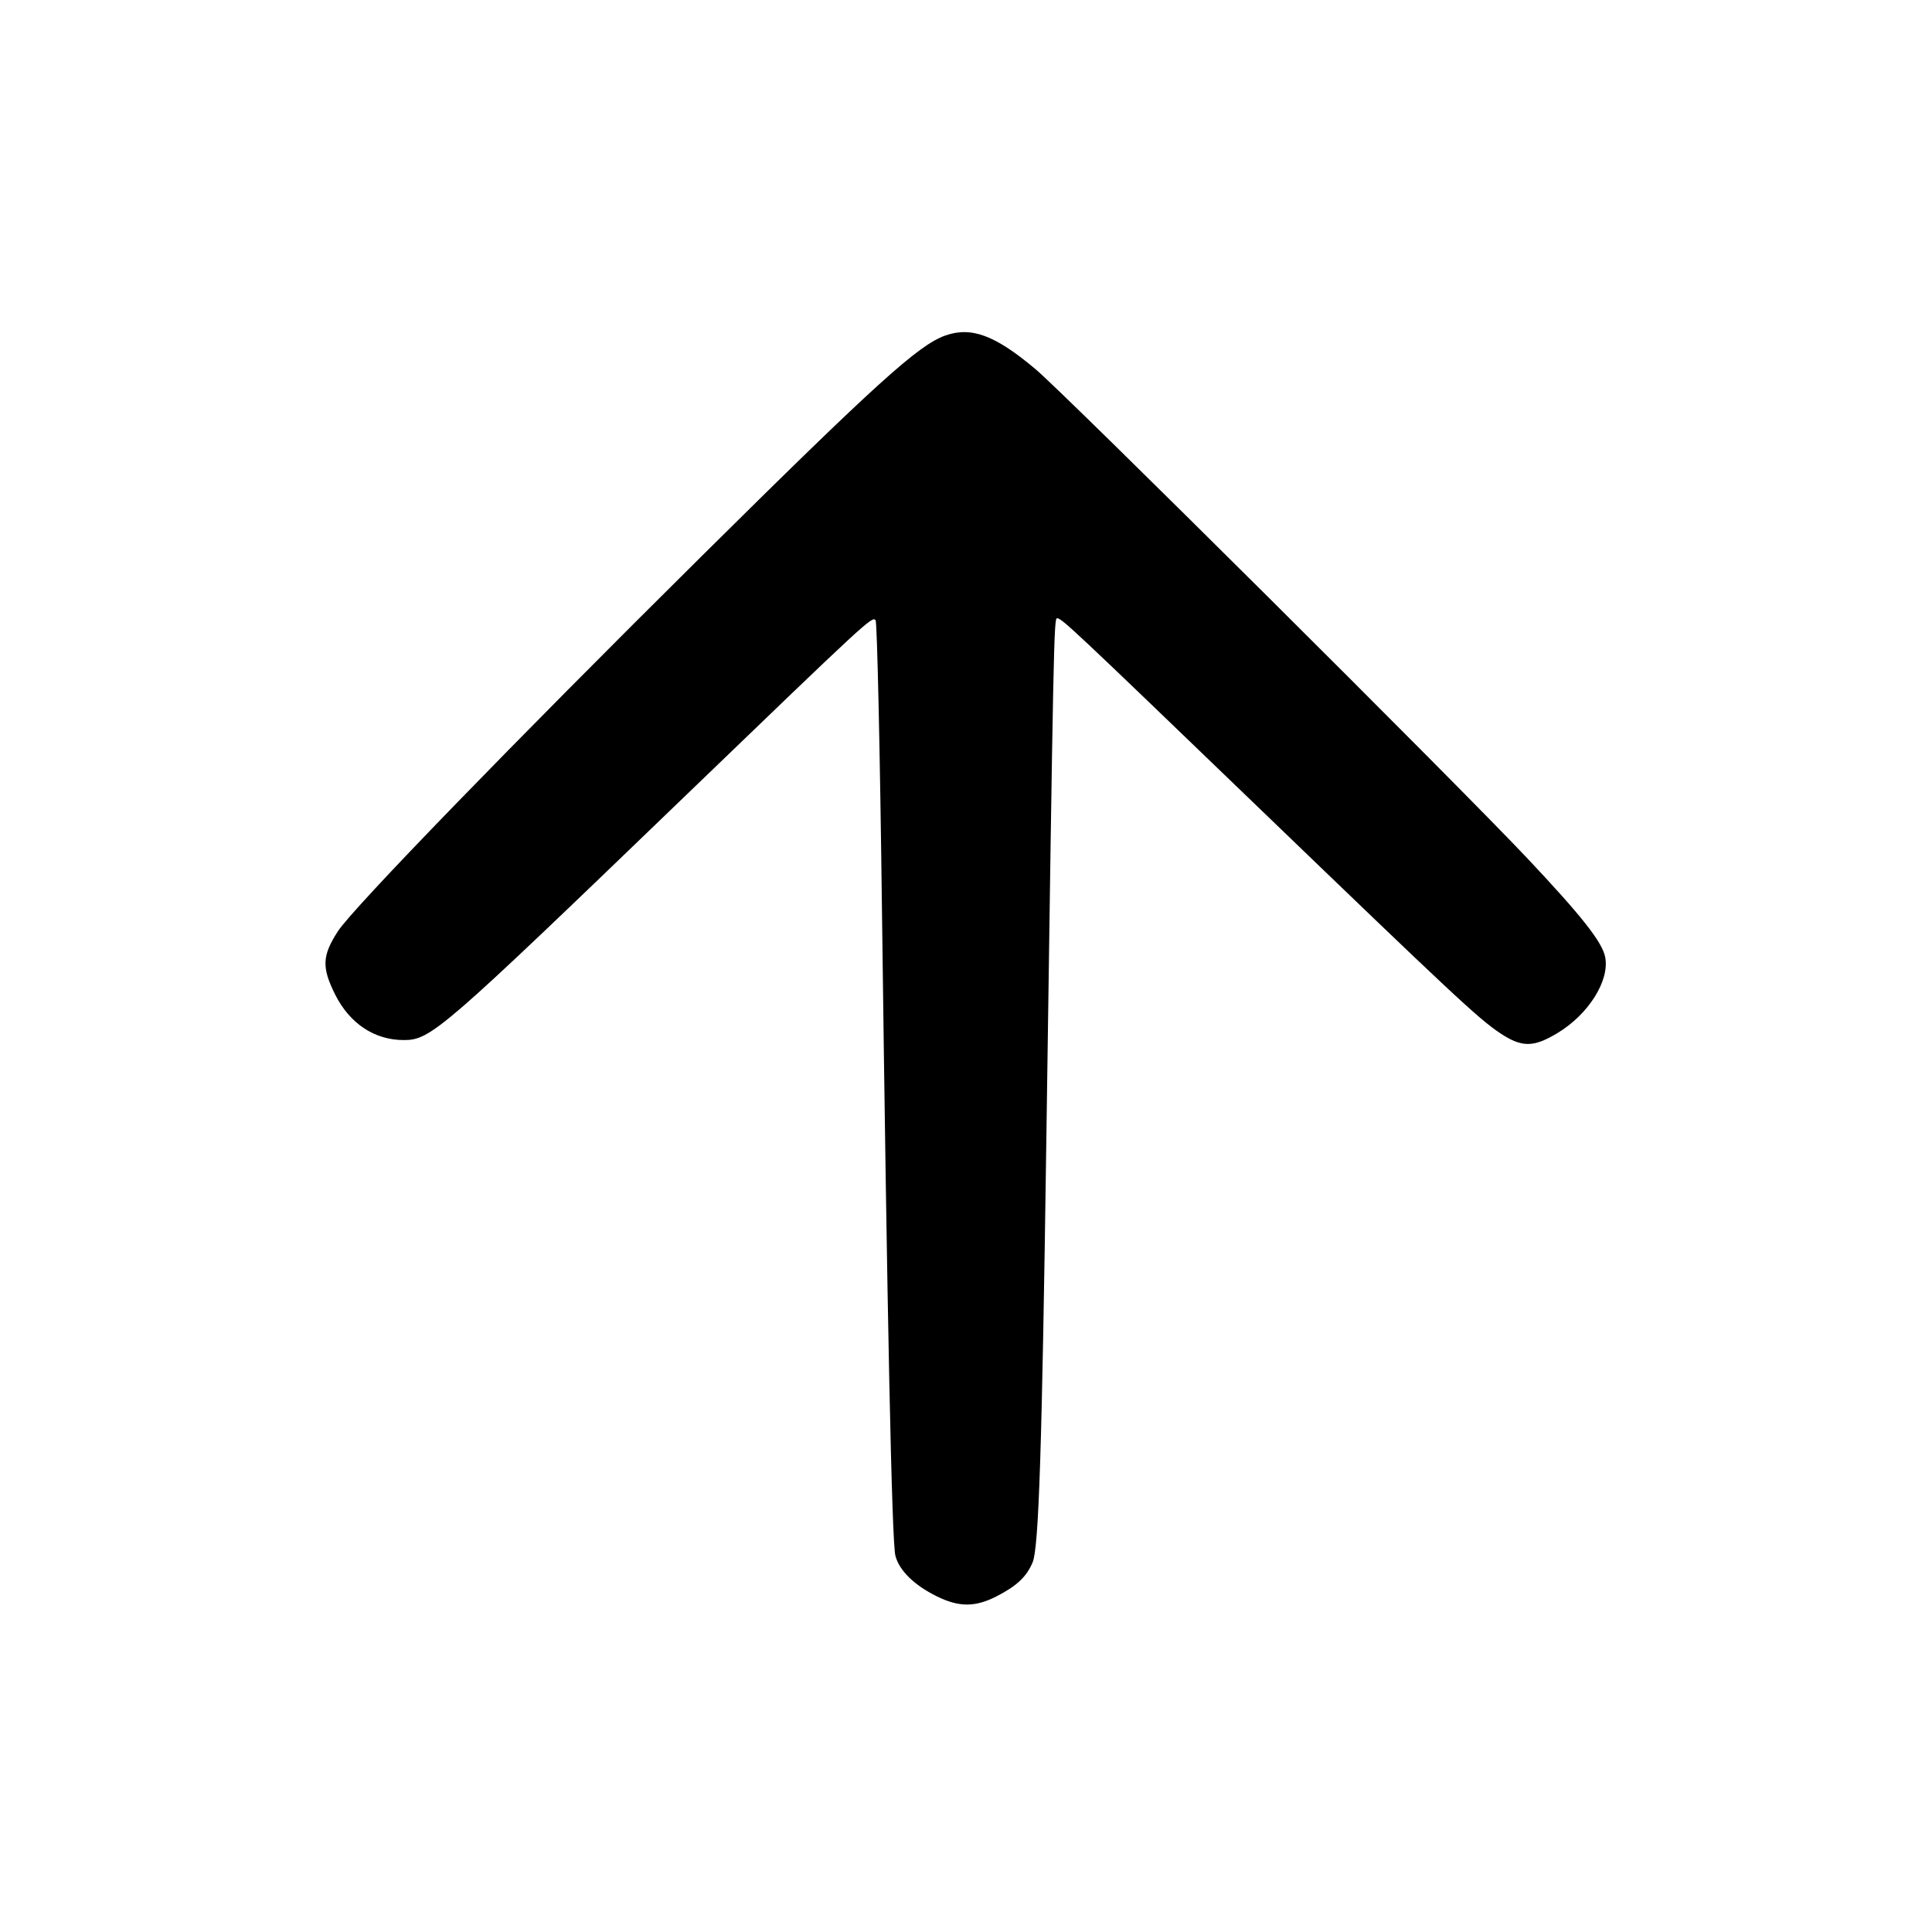
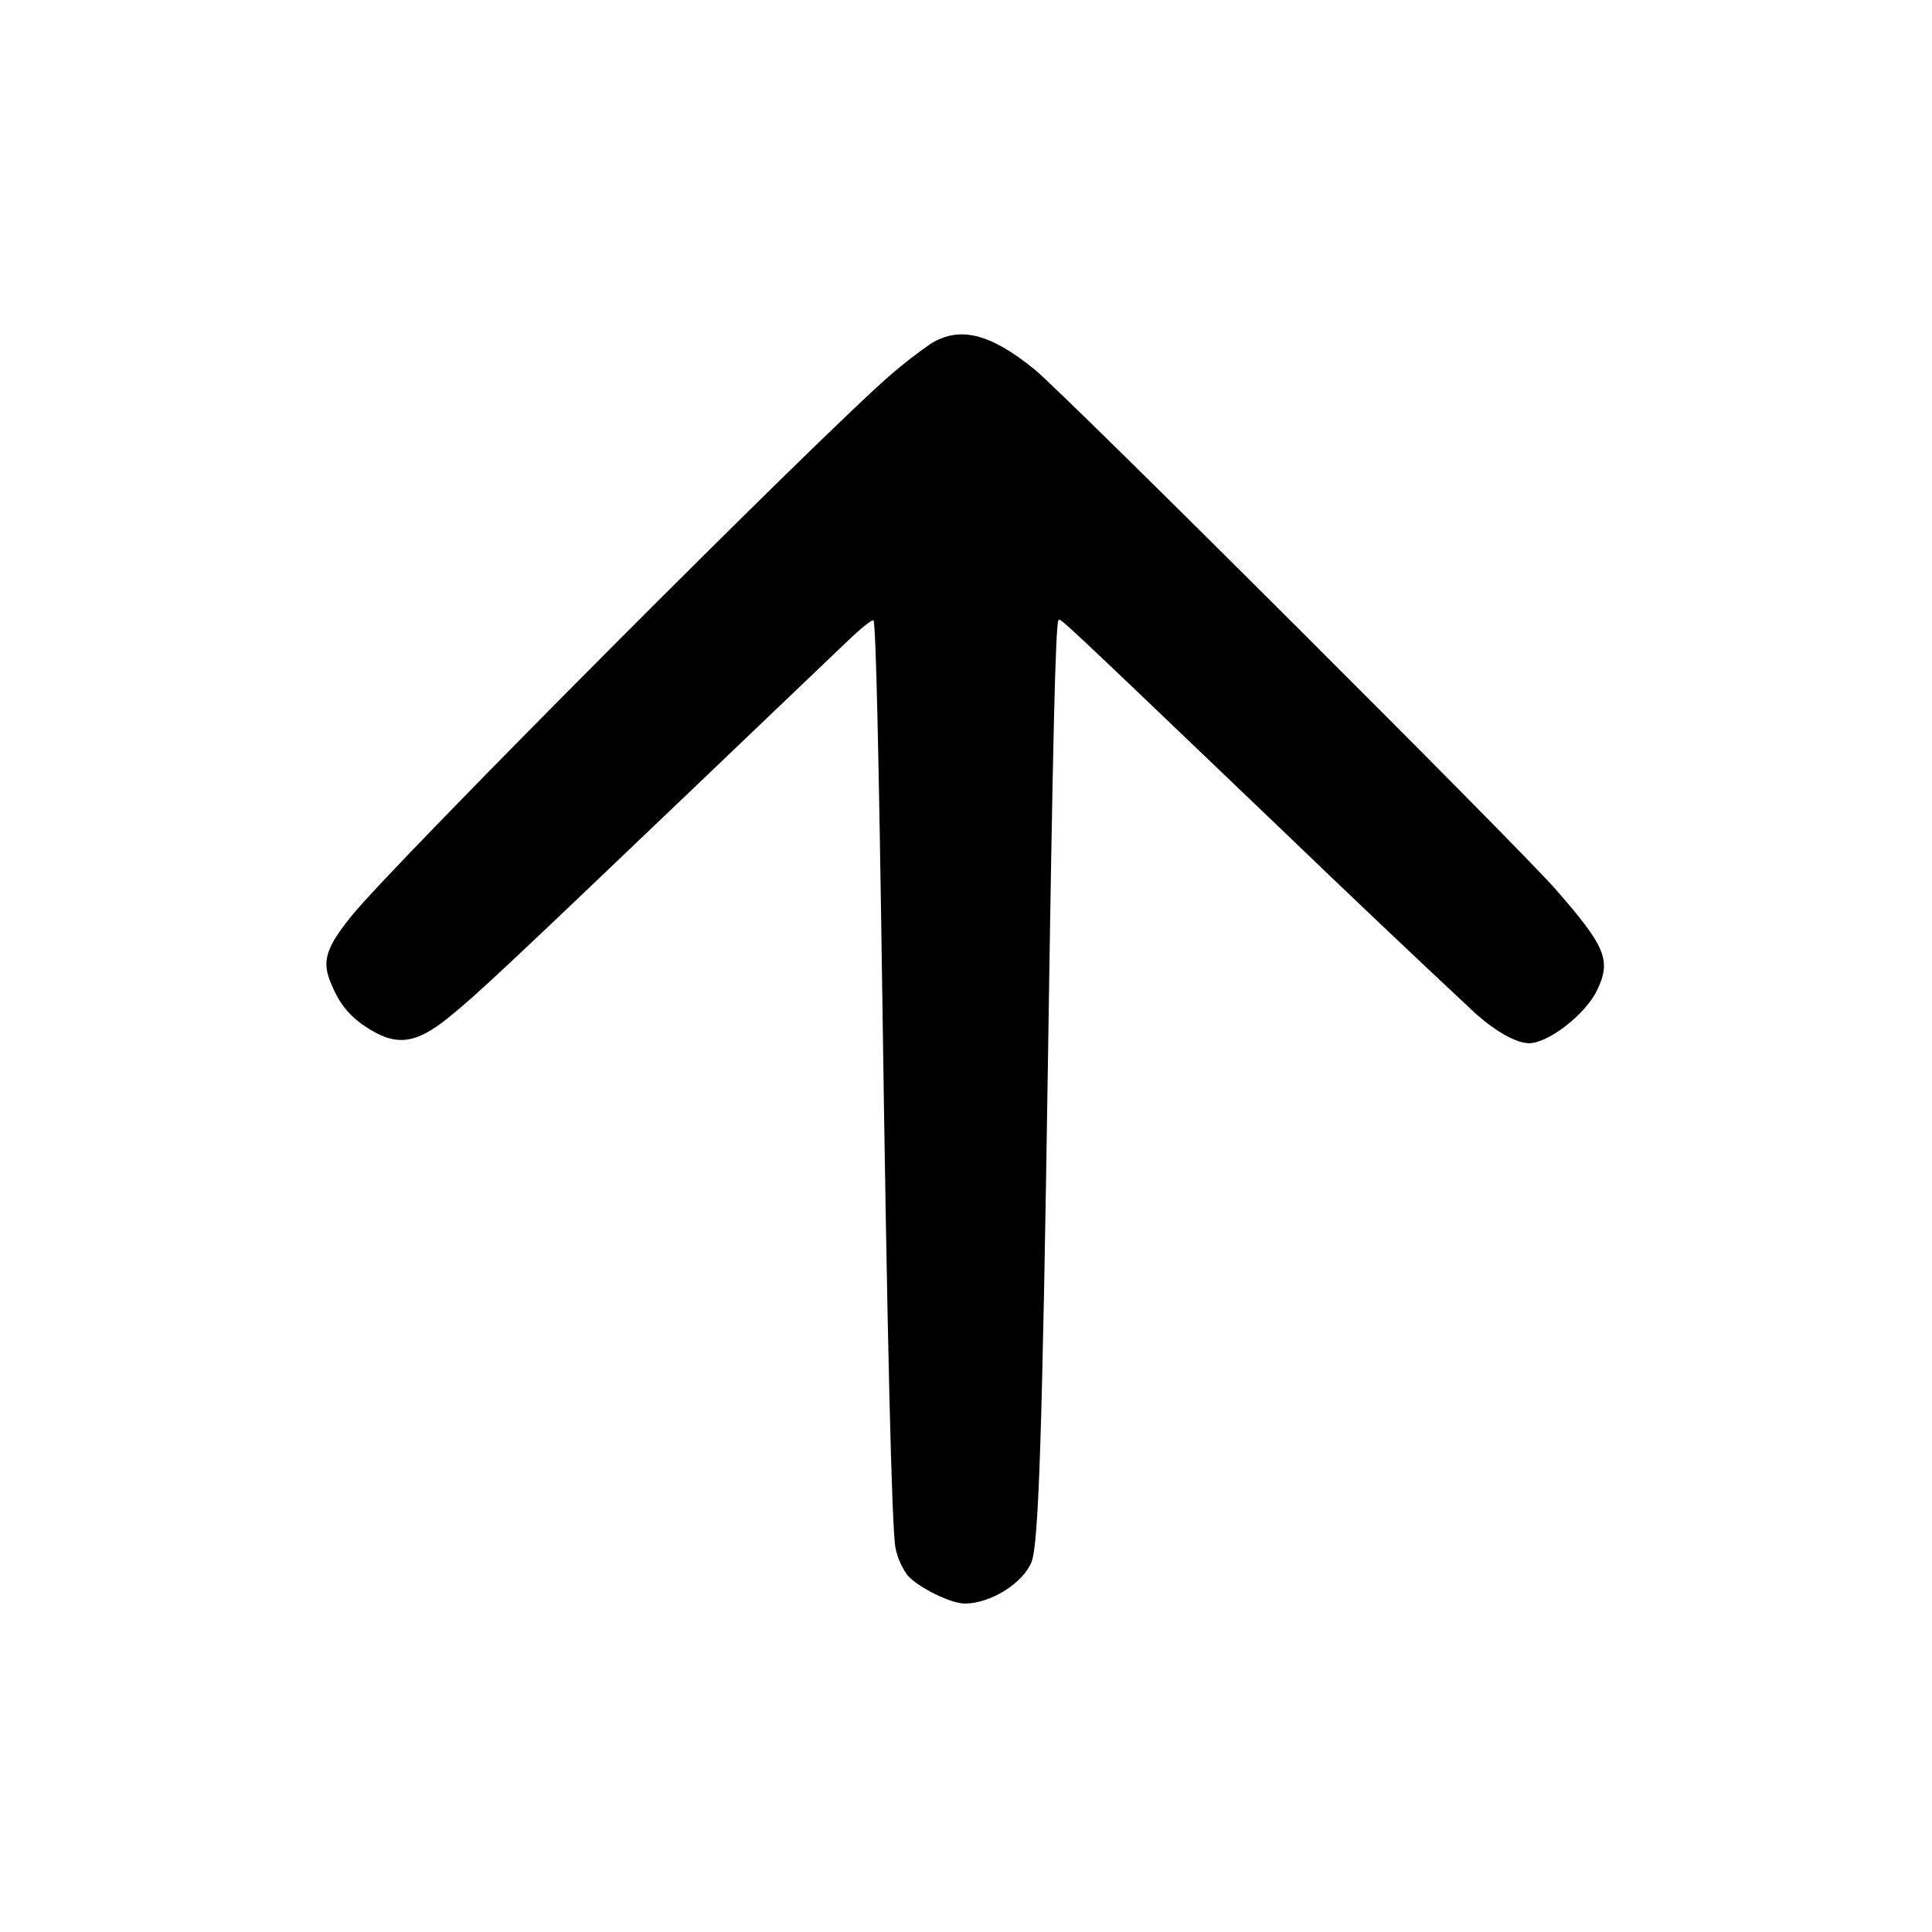
<svg xmlns="http://www.w3.org/2000/svg" viewBox="0 0 24 24">
-   <path d="M11.74 4.169c-.332.119-.86.596-3.015 2.731-2.336 2.314-4.343 4.383-4.527 4.668-.197.304-.203.449-.035.786.181.361.489.566.852.566.337 0 .462-.108 3.485-3.021 2.29-2.206 2.331-2.244 2.377-2.195.019.02.055 1.638.079 3.596.064 5.031.122 7.856.167 8.026.048.185.235.367.516.505.275.135.475.135.741-.001.253-.13.373-.244.448-.423.076-.183.116-1.396.17-5.247.088-6.191.094-6.48.133-6.48.058 0 .196.13 2.449 2.3 2.475 2.384 2.78 2.67 3.053 2.853.27.18.414.181.713.001.385-.231.649-.649.595-.941-.034-.187-.291-.512-.97-1.233-.859-.912-5.73-5.756-6.106-6.073-.504-.424-.799-.534-1.125-.418" />
+   <path d="M11.556 4.274a6 6 0 0 0-.478.37c-.87.746-6.183 6.078-6.713 6.736-.306.38-.363.549-.269.796.104.27.226.43.438.573.377.253.621.228 1.036-.107.348-.281.689-.6 2.95-2.76l2.026-1.935c.157-.15.295-.258.305-.24.029.049.066 1.626.11 4.713.06 4.207.117 6.578.163 6.81a.9.9 0 0 0 .147.336c.126.149.538.354.714.354.319 0 .723-.252.829-.517.089-.223.134-1.594.205-6.283.059-3.915.093-5.353.129-5.412.022-.036-.082-.133 2.812 2.635a220 220 0 0 0 2.38 2.257c.255.223.5.358.654.359.236.002.699-.356.843-.653.182-.376.115-.542-.519-1.266-.464-.531-6.088-6.142-6.462-6.447-.556-.454-.939-.548-1.3-.319" />
</svg>
